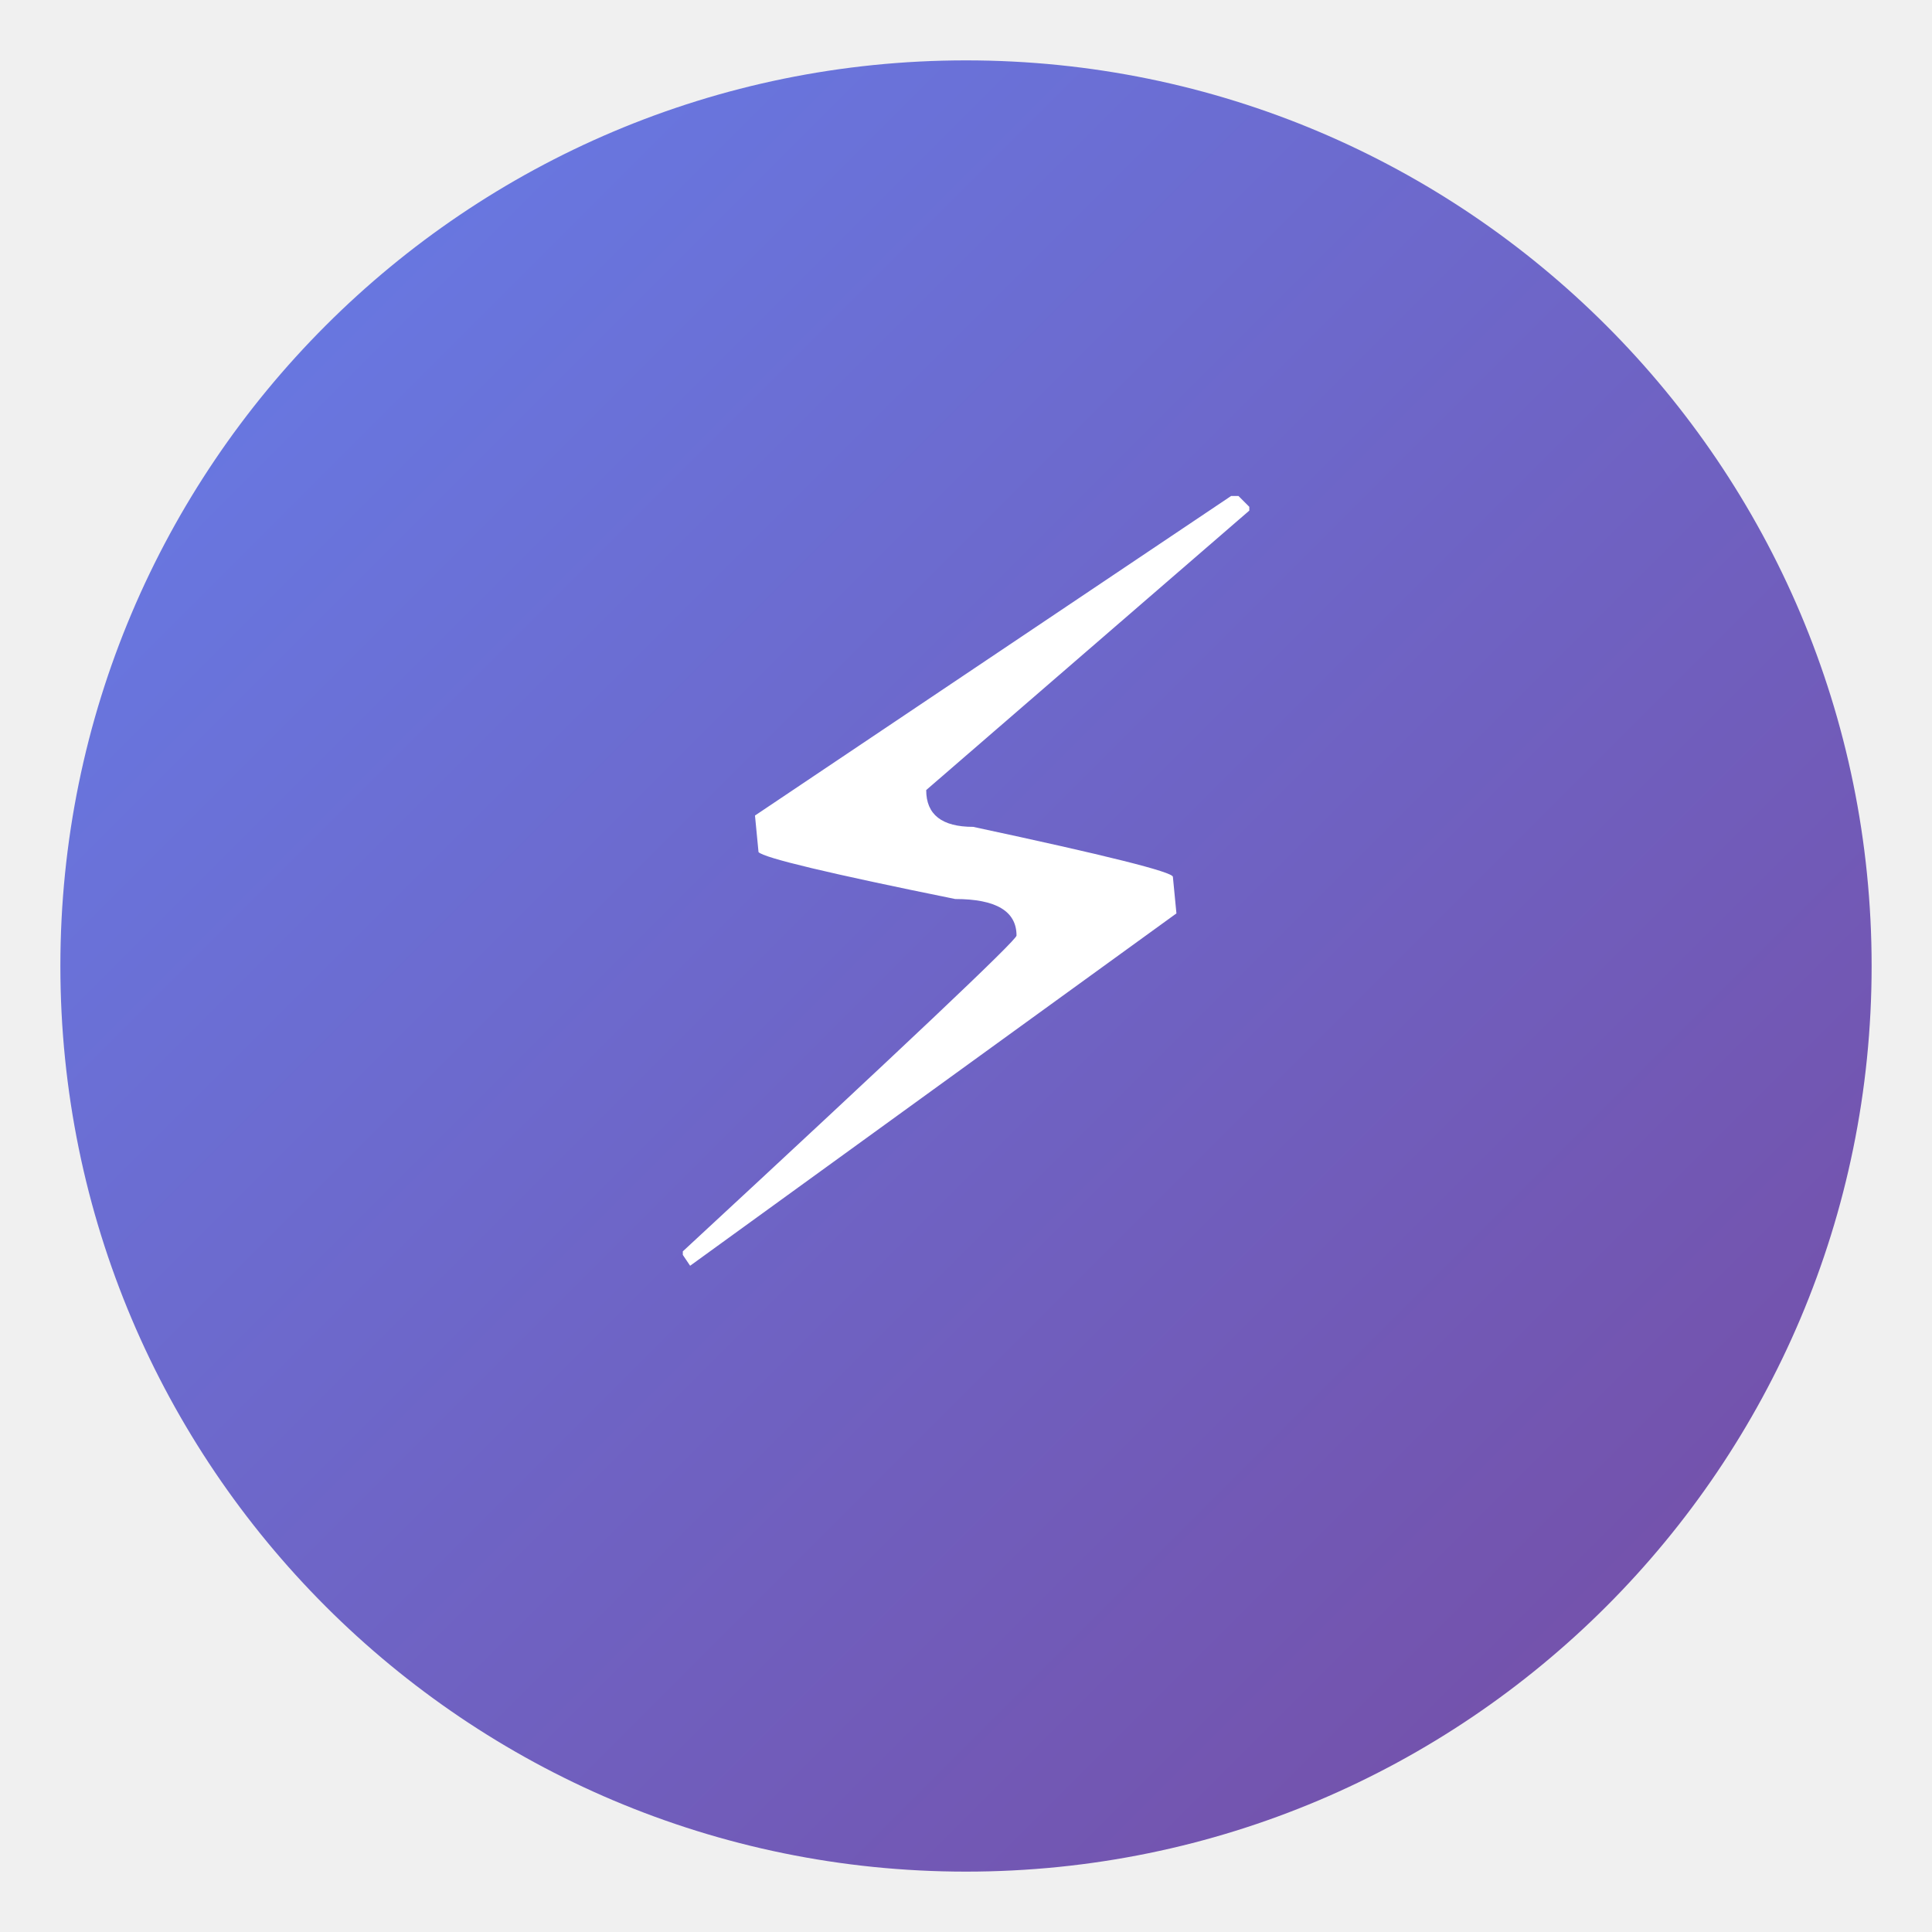
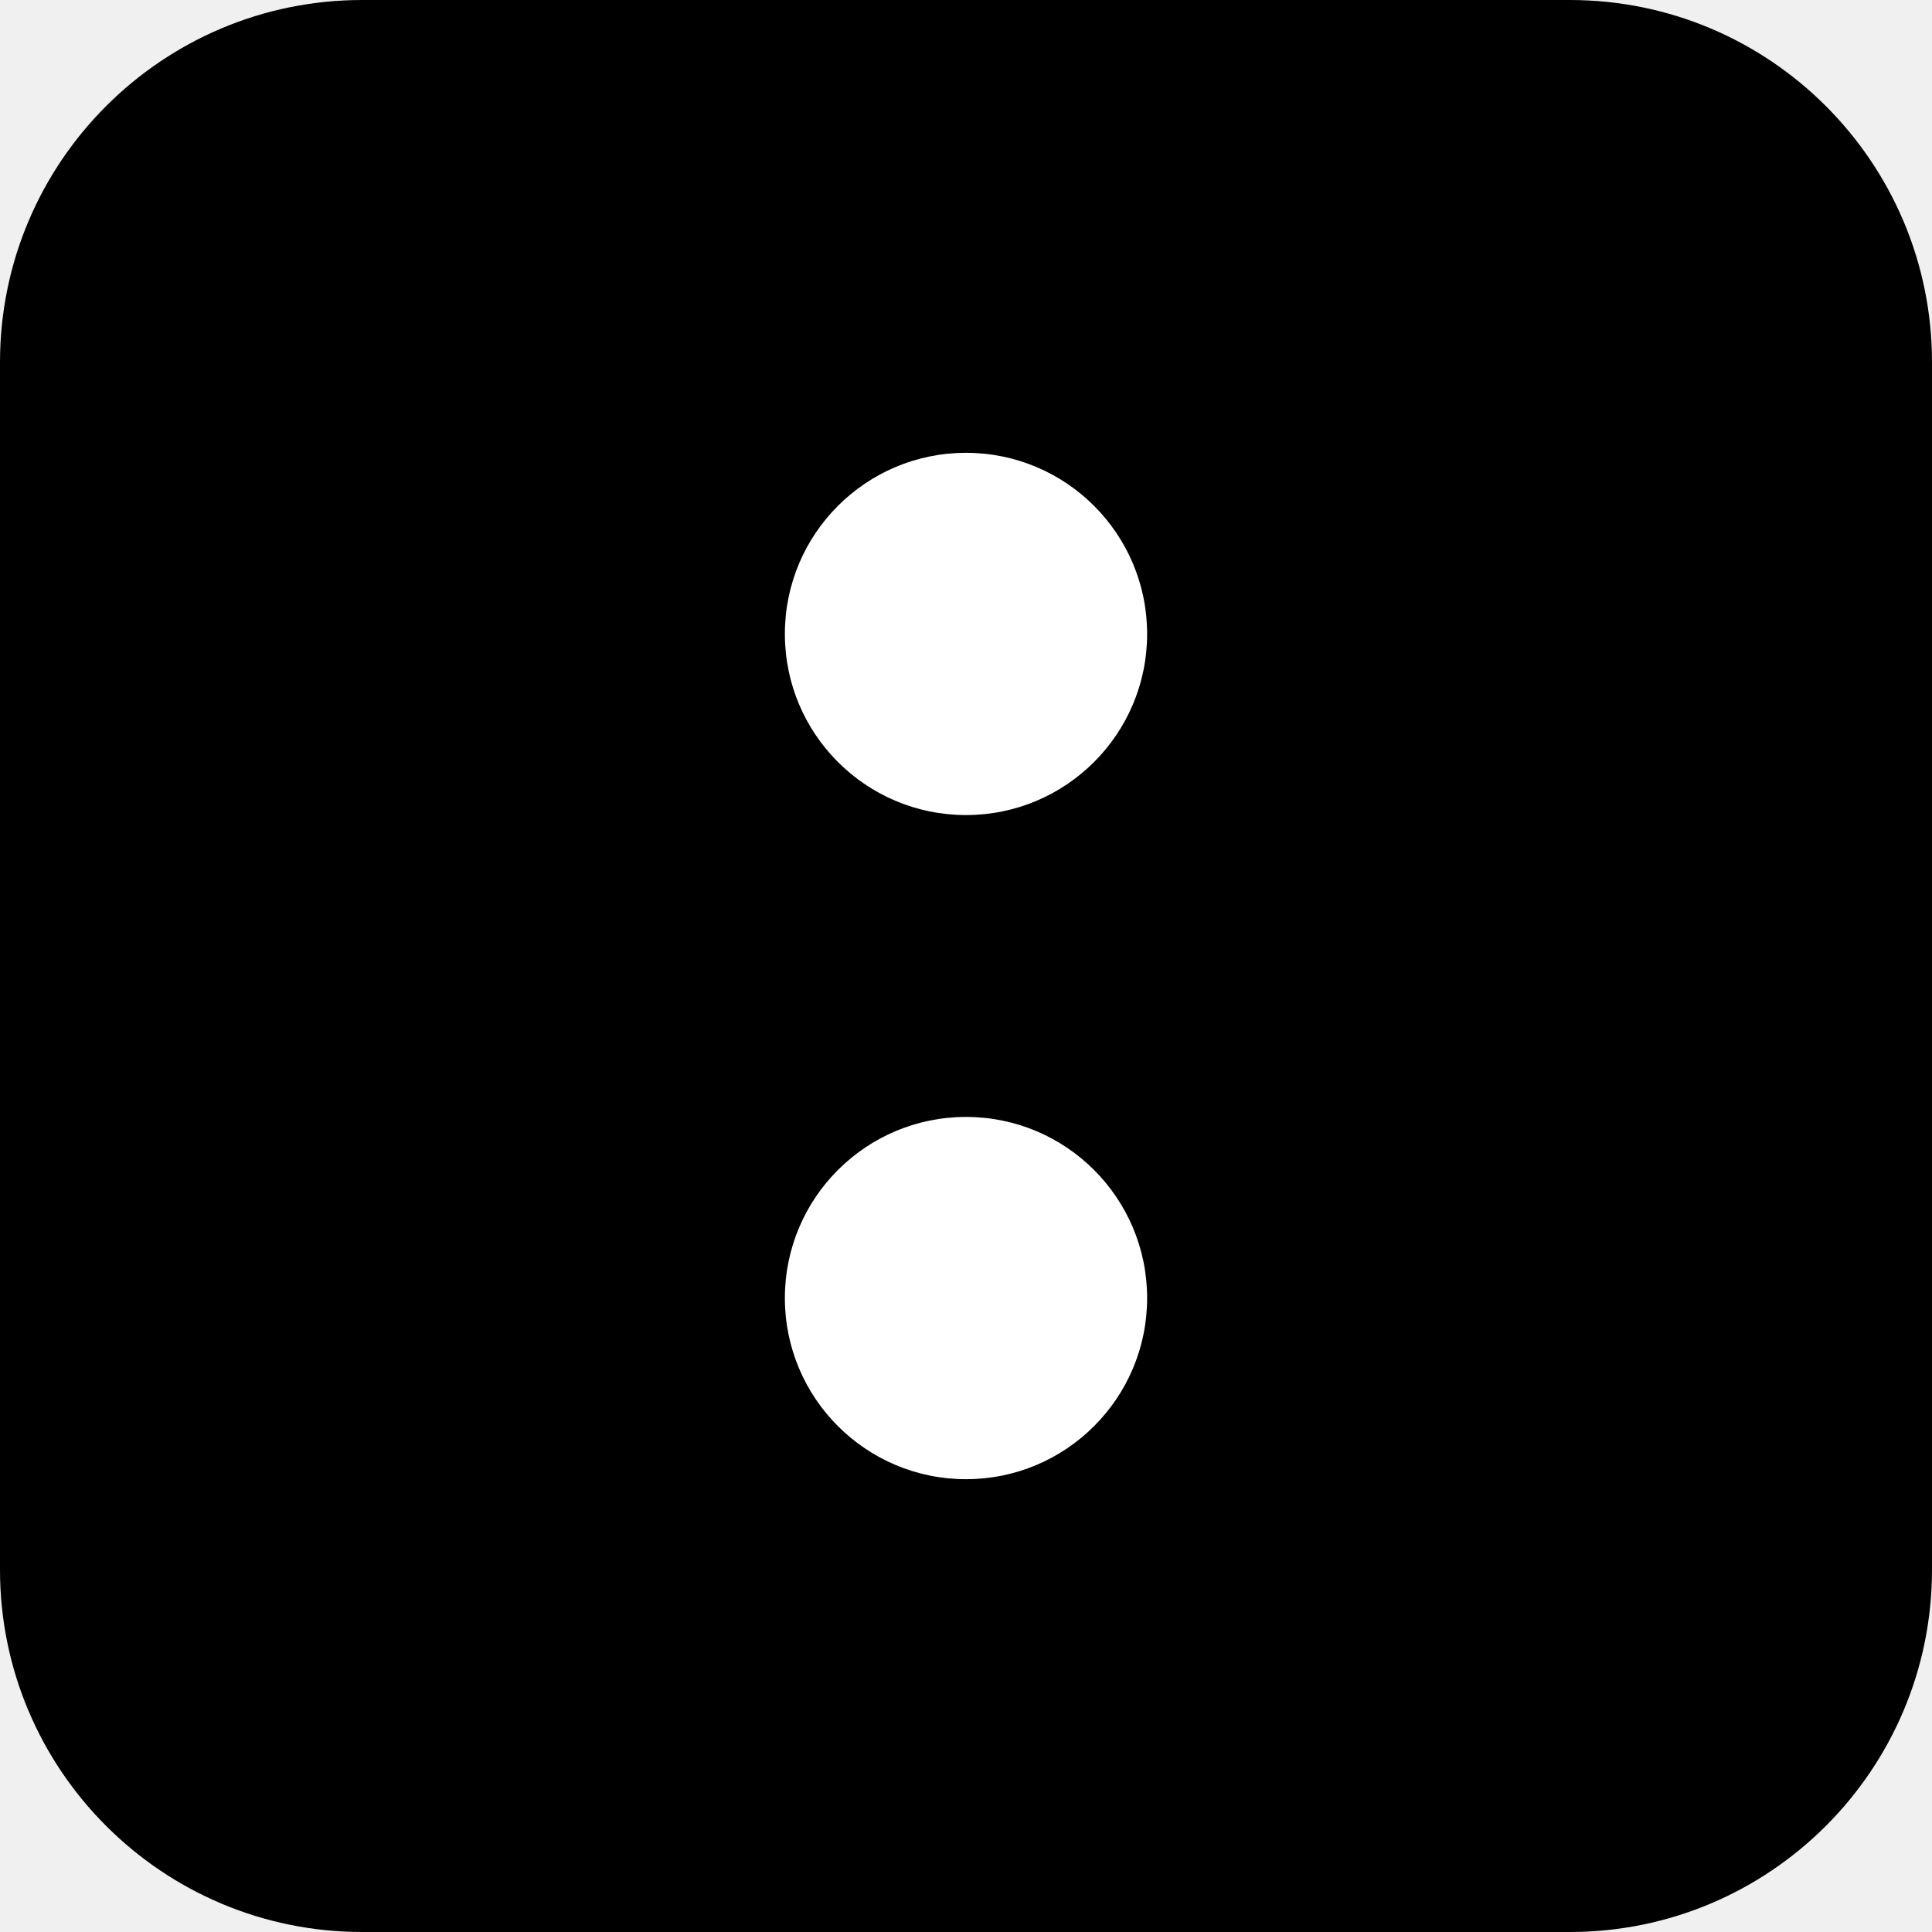
<svg xmlns="http://www.w3.org/2000/svg" viewBox="0 0 128 128">
-   <defs>
-     <linearGradient id="grad" x1="0%" y1="0%" x2="100%" y2="100%">
-       <stop offset="0%" style="stop-color:#667eea" />
-       <stop offset="100%" style="stop-color:#764ba2" />
-     </linearGradient>
-   </defs>
-   <circle cx="64" cy="64" r="60" fill="url(#grad)" />
-   <text x="64" y="84" font-size="70" text-anchor="middle" fill="white">⚡</text>
+   <rect width="128" height="128" rx="24" fill="#000000" />
+   <circle cx="64" cy="42" r="12" fill="#ffffff" />
+   <circle cx="64" cy="86" r="12" fill="#ffffff" />
</svg>
